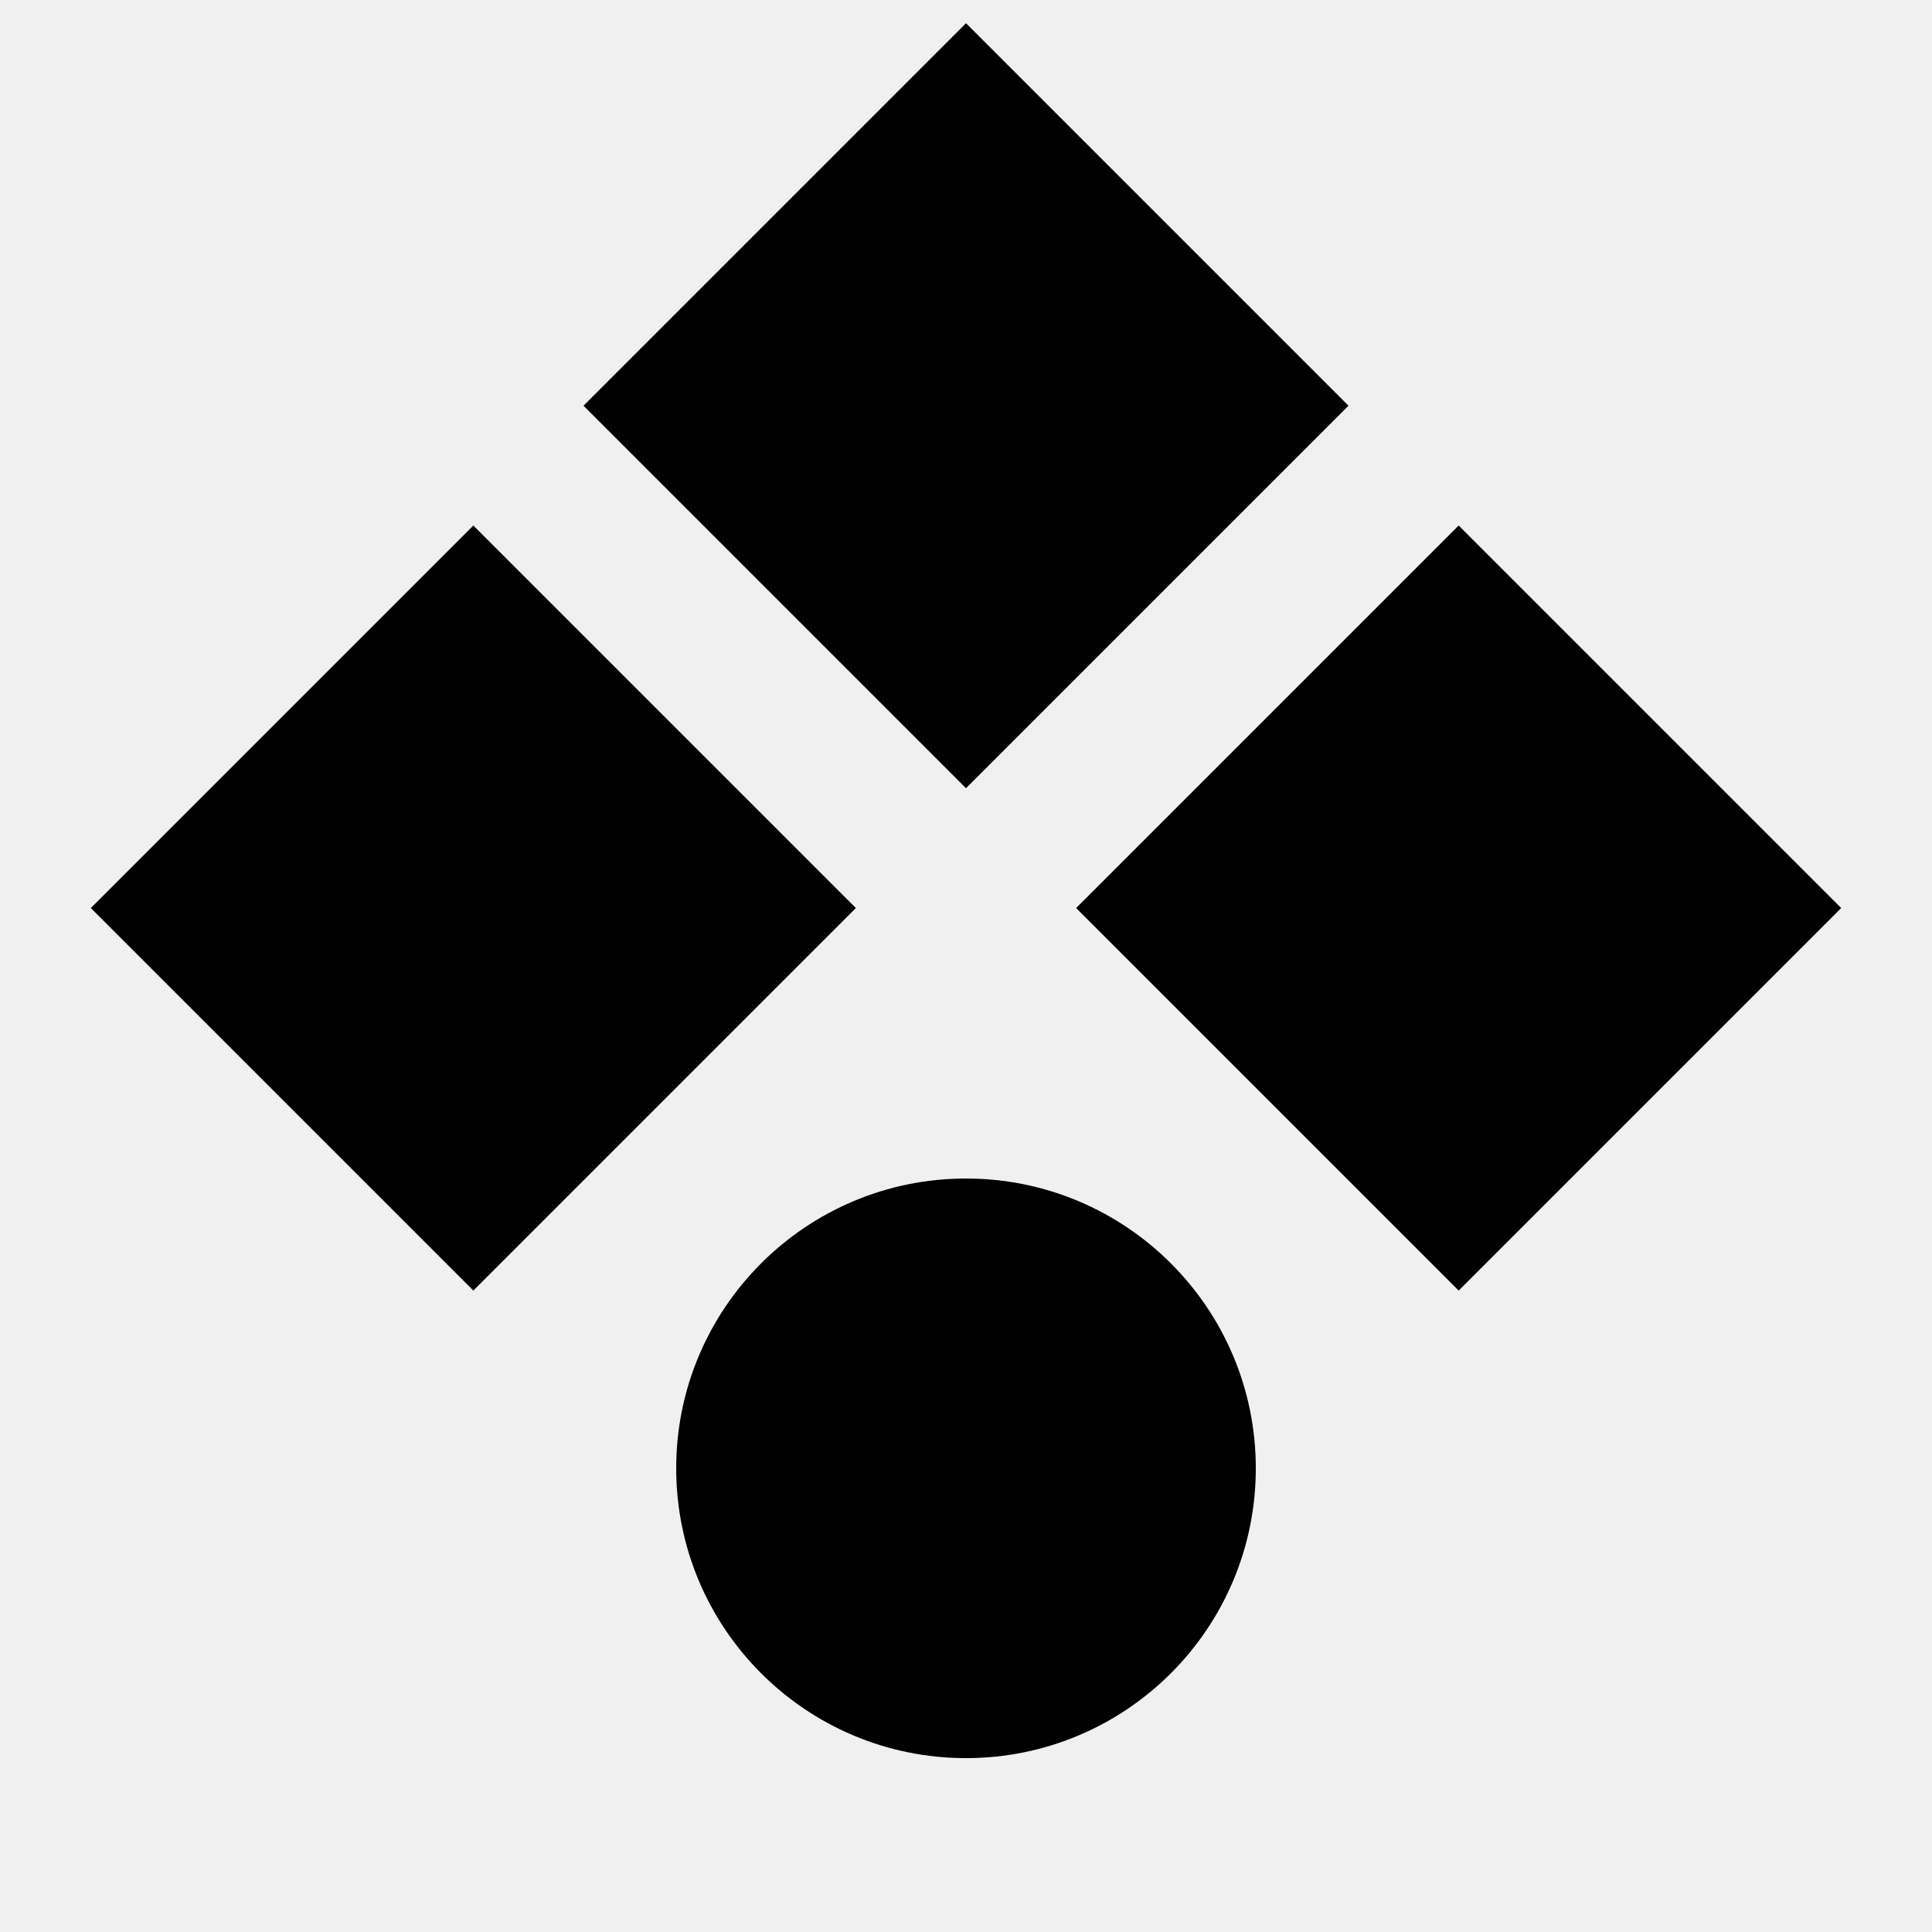
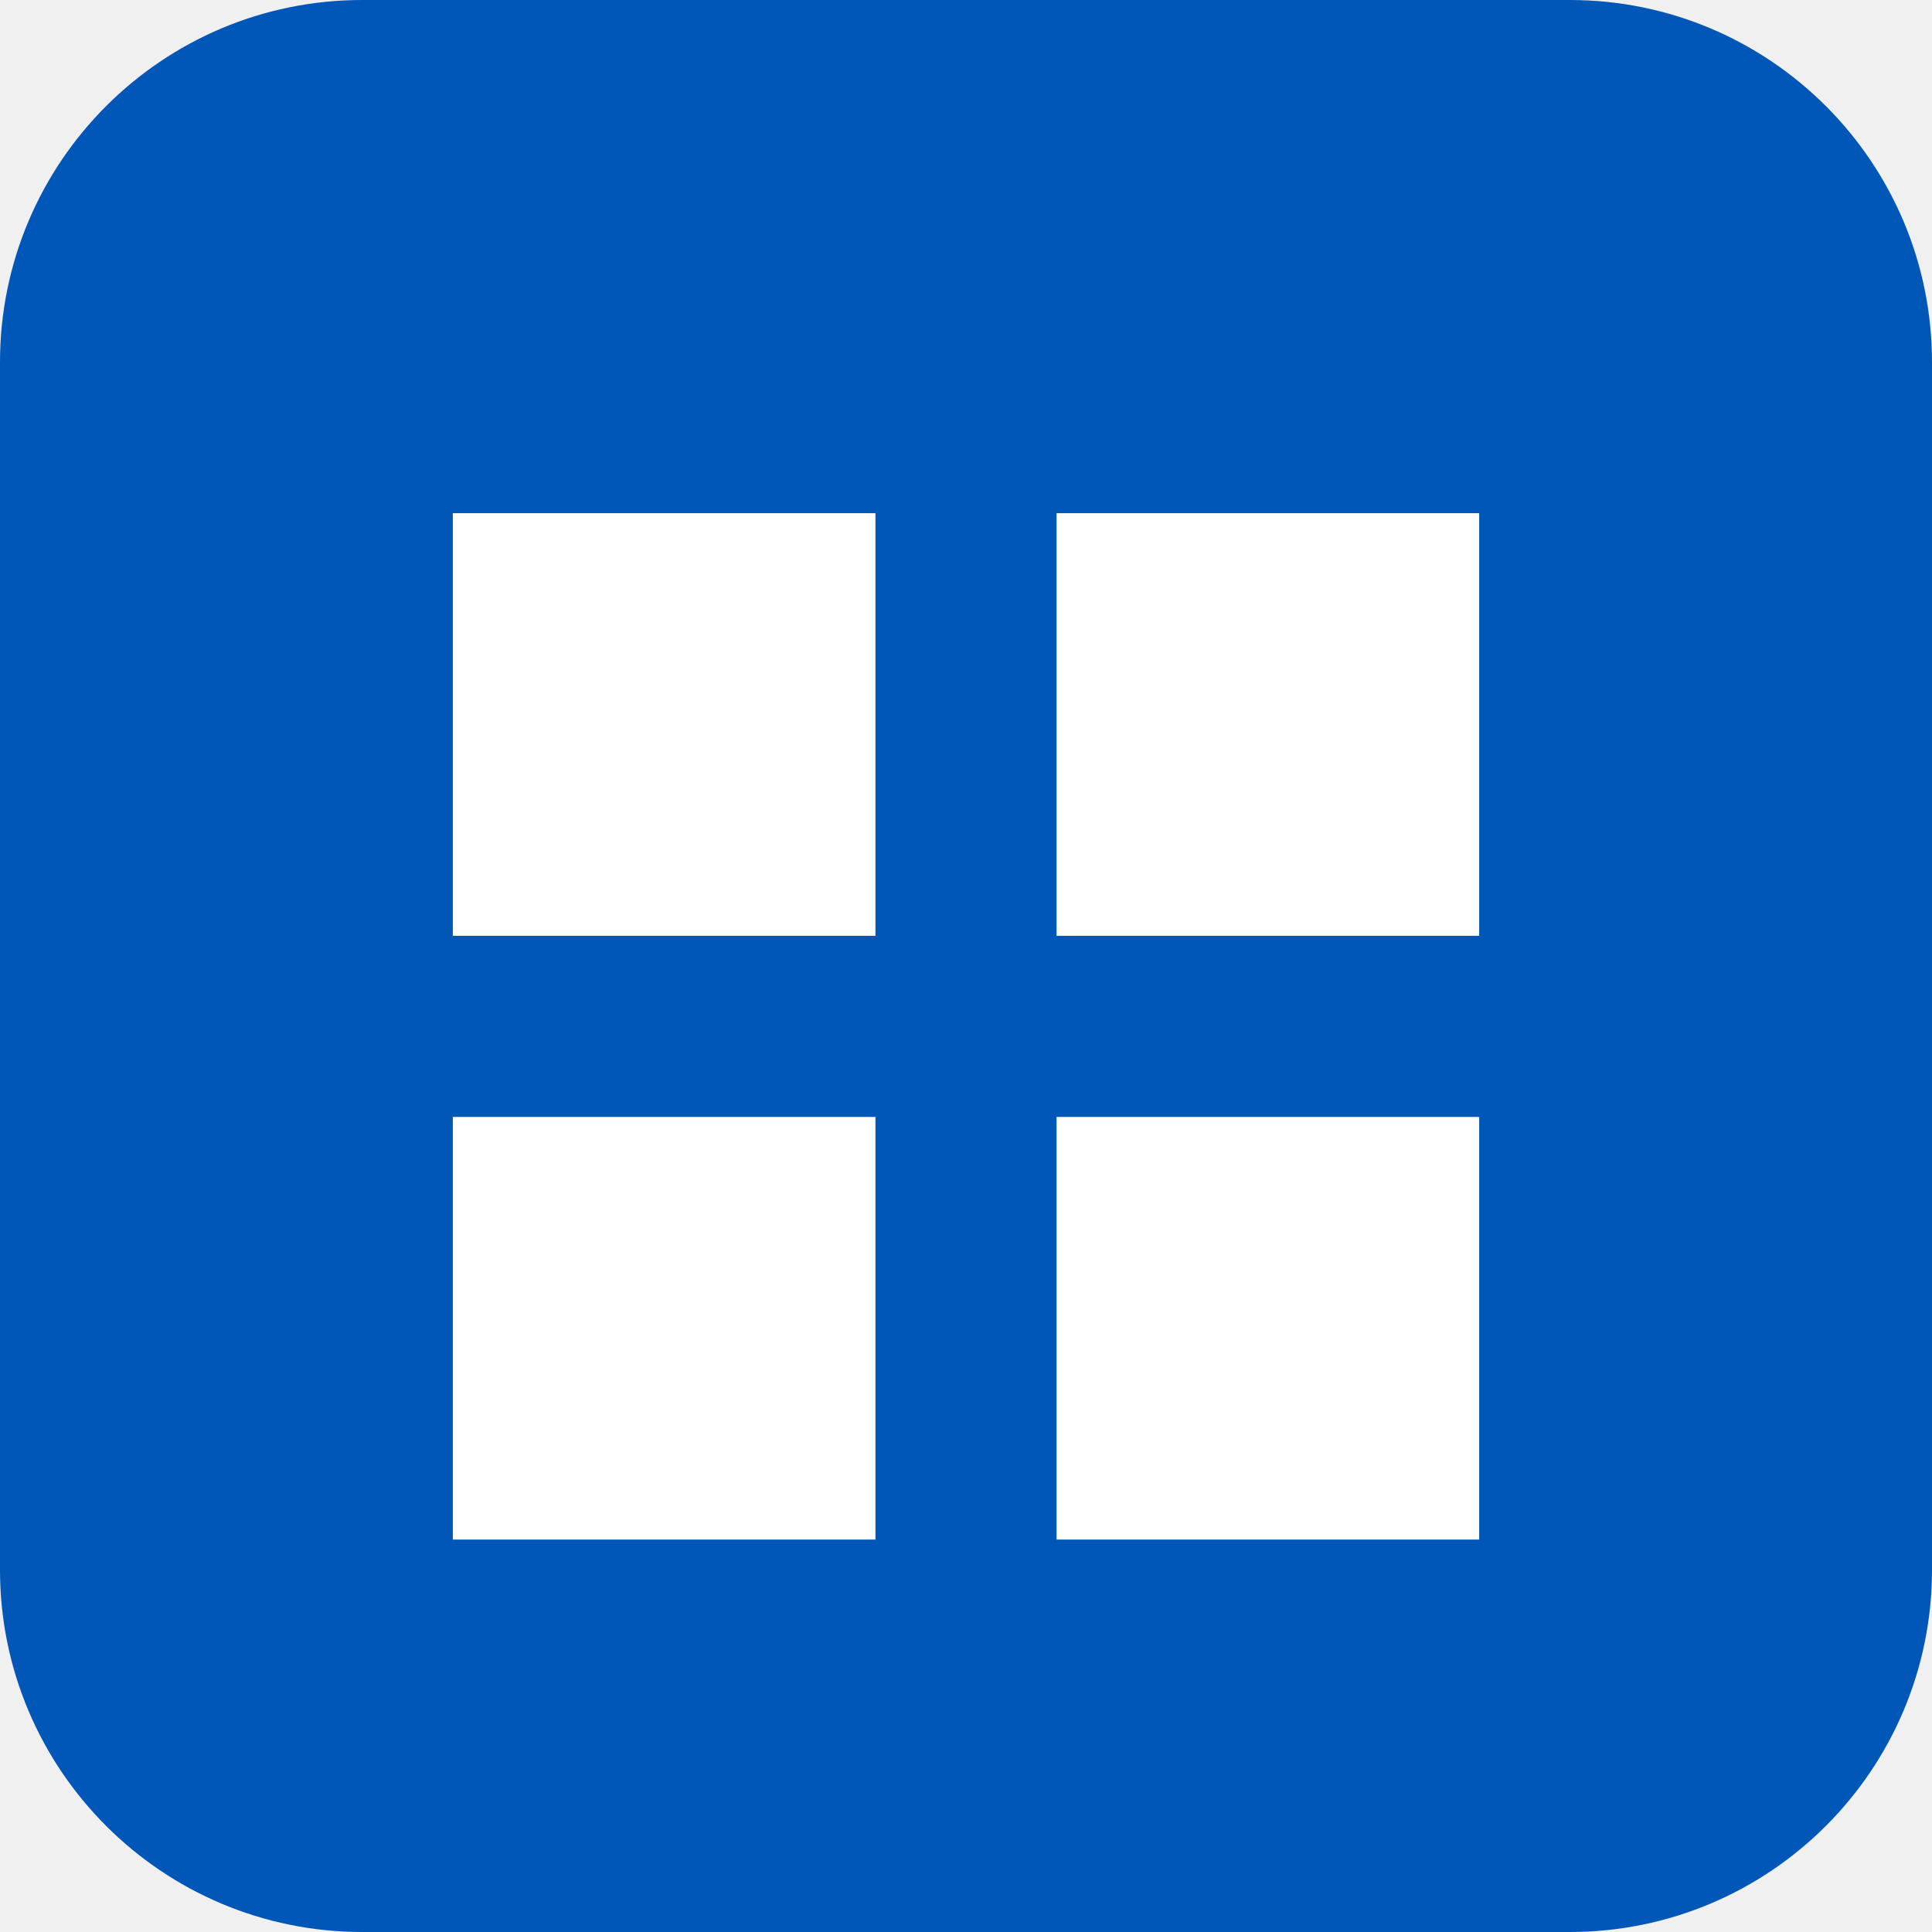
- <svg xmlns="http://www.w3.org/2000/svg" viewBox="0 0 1000 1000">
-   <g fill="#000000">
-     <rect x="360" y="70" width="280" height="280" transform="rotate(45 500 210)" />
-     <rect x="105" y="330" width="280" height="280" transform="rotate(45 245 470)" />
-     <rect x="615" y="330" width="280" height="280" transform="rotate(45 755 470)" />
-     <circle cx="500" cy="760" r="150" />
-   </g>
+ <svg xmlns="http://www.w3.org/2000/svg" viewBox="0 0 64 64">
+   <rect width="64" height="64" rx="12" fill="#0057B8" />
+   <path d="M15 17h14v14H15zM35 17h14v14H35zM15 37h14v14H15zM35 37h14v14H35z" fill="white" />
</svg>
